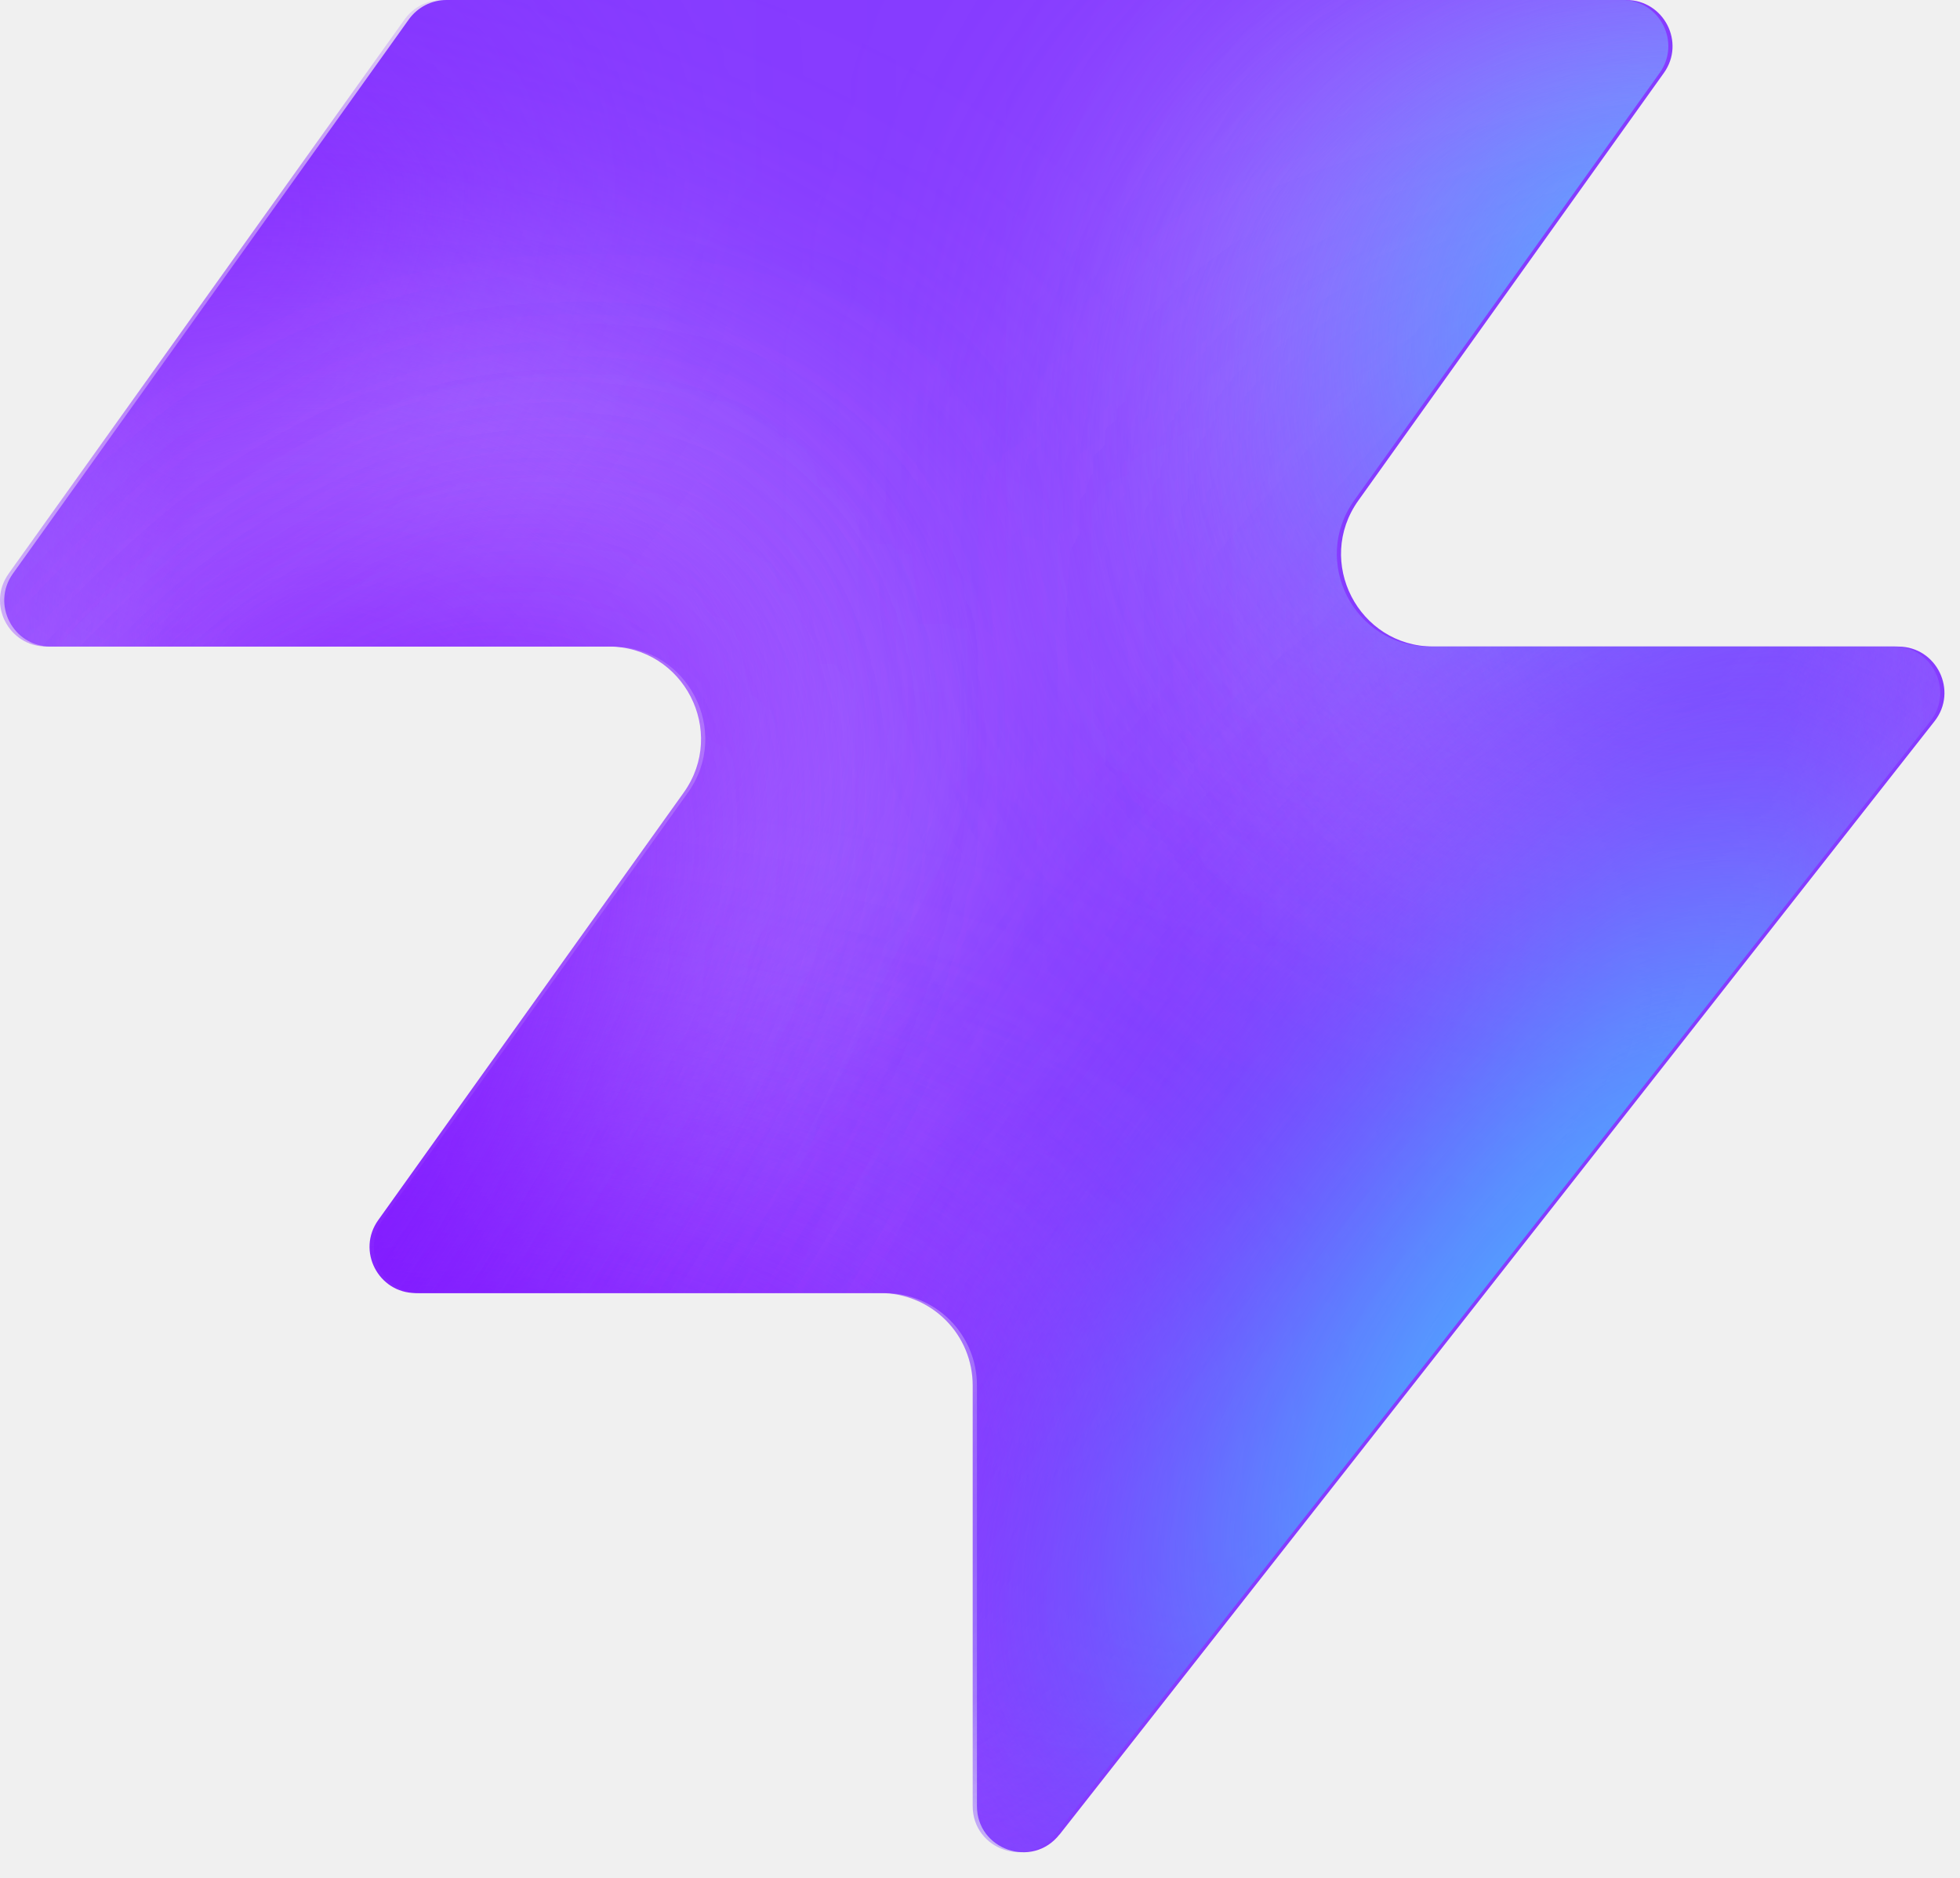
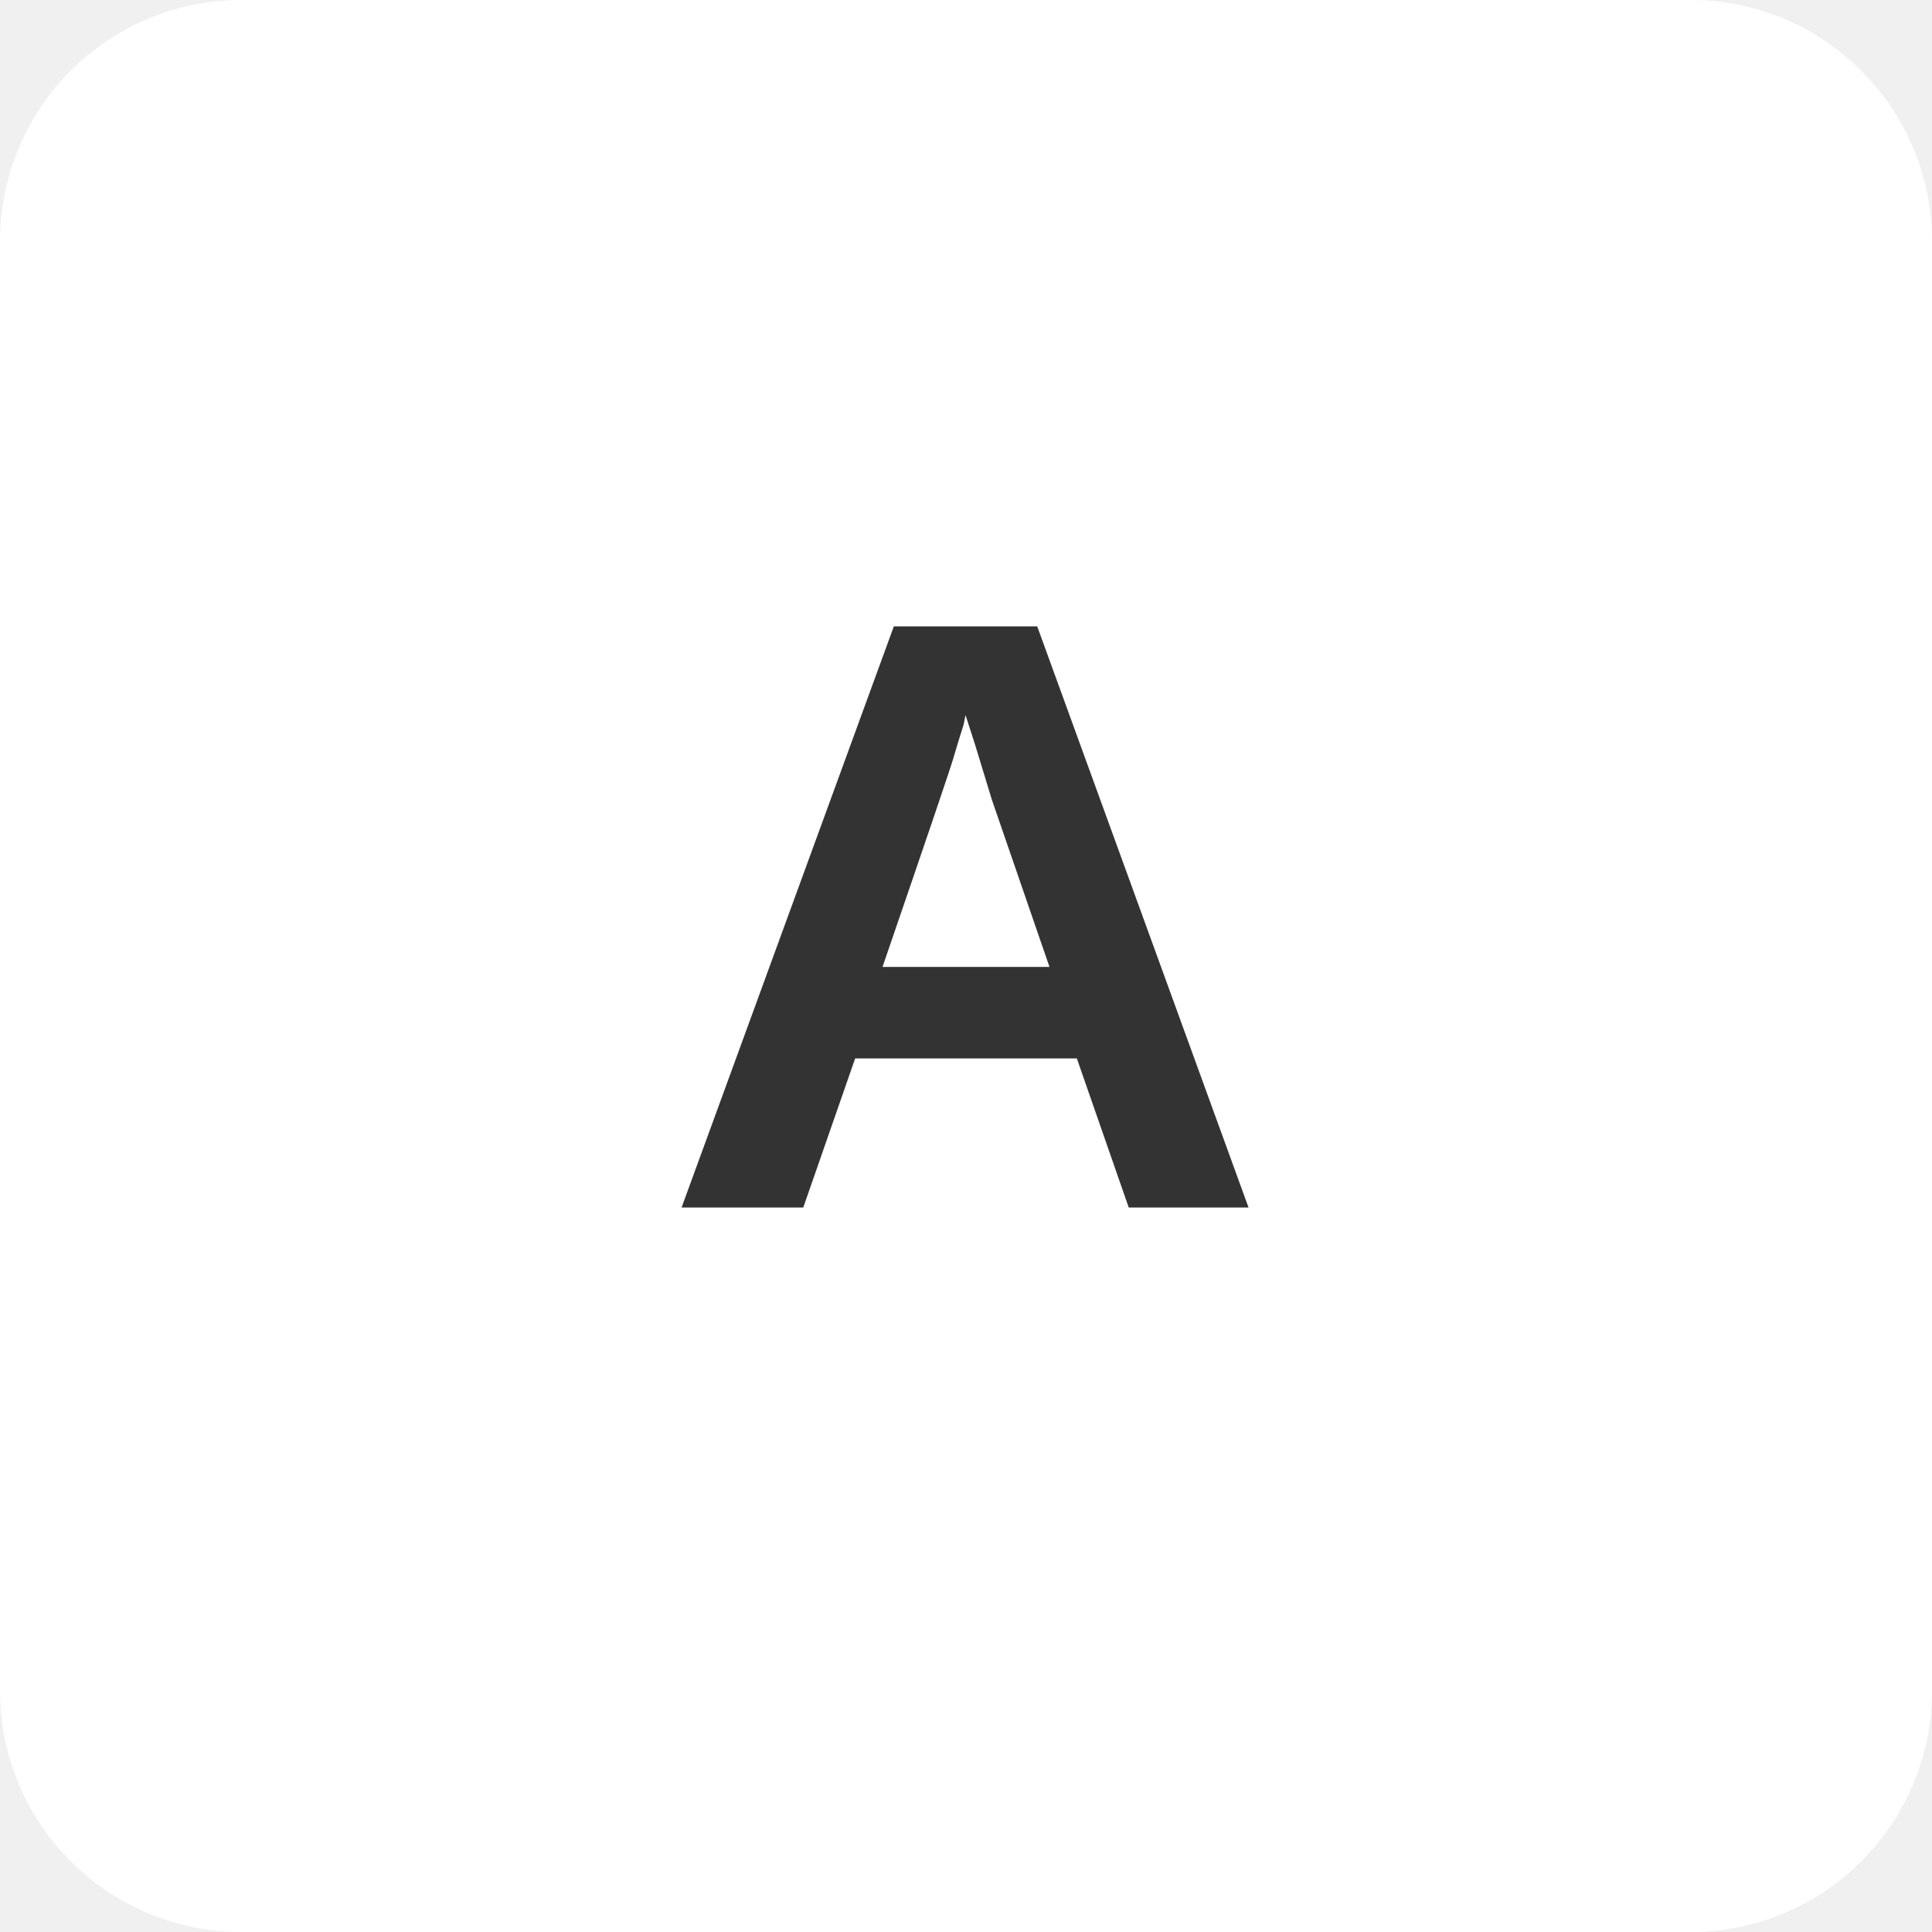
- <svg xmlns="http://www.w3.org/2000/svg" width="48" height="46" fill="none" viewBox="0 0 48 46">
-   <path fill="#863bff" d="M25.946 44.938c-.664.845-2.021.375-2.021-.698V33.937a2.26 2.26 0 0 0-2.262-2.262H10.287c-.92 0-1.456-1.04-.92-1.788l7.48-10.471c1.07-1.497 0-3.578-1.842-3.578H1.237c-.92 0-1.456-1.04-.92-1.788L10.013.474c.214-.297.556-.474.92-.474h28.894c.92 0 1.456 1.04.92 1.788l-7.48 10.471c-1.07 1.498 0 3.579 1.842 3.579h11.377c.943 0 1.473 1.088.89 1.83L25.947 44.94z" style="fill:#863bff;fill:color(display-p3 .525 .23 1);fill-opacity:1" />
-   <mask id="a" width="48" height="46" x="0" y="0" maskUnits="userSpaceOnUse" style="mask-type:alpha">
-     <path fill="#000" d="M25.842 44.938c-.664.844-2.021.375-2.021-.698V33.937a2.26 2.26 0 0 0-2.262-2.262H10.183c-.92 0-1.456-1.04-.92-1.788l7.48-10.471c1.07-1.498 0-3.579-1.842-3.579H1.133c-.92 0-1.456-1.04-.92-1.787L9.91.473c.214-.297.556-.474.92-.474h28.894c.92 0 1.456 1.04.92 1.788l-7.48 10.471c-1.07 1.498 0 3.578 1.842 3.578h11.377c.943 0 1.473 1.088.89 1.832L25.843 44.94z" style="fill:#000;fill-opacity:1" />
-   </mask>
-   <g mask="url(#a)">
-     <g filter="url(#b)">
-       <ellipse cx="5.508" cy="14.704" fill="#ede6ff" rx="5.508" ry="14.704" style="fill:#ede6ff;fill:color(display-p3 .927 .903 1);fill-opacity:1" transform="matrix(.00324 1 1 -.00324 -4.47 31.516)" />
-     </g>
-     <g filter="url(#c)">
-       <ellipse cx="10.399" cy="29.851" fill="#ede6ff" rx="10.399" ry="29.851" style="fill:#ede6ff;fill:color(display-p3 .927 .903 1);fill-opacity:1" transform="matrix(.00324 1 1 -.00324 -39.328 7.883)" />
-     </g>
-     <g filter="url(#d)">
-       <ellipse cx="5.508" cy="30.487" fill="#7e14ff" rx="5.508" ry="30.487" style="fill:#7e14ff;fill:color(display-p3 .492 .077 1);fill-opacity:1" transform="rotate(89.814 -25.913 -14.639)scale(1 -1)" />
-     </g>
-     <g filter="url(#e)">
-       <ellipse cx="5.508" cy="30.599" fill="#7e14ff" rx="5.508" ry="30.599" style="fill:#7e14ff;fill:color(display-p3 .492 .077 1);fill-opacity:1" transform="rotate(89.814 -32.644 -3.334)scale(1 -1)" />
-     </g>
-     <g filter="url(#f)">
-       <ellipse cx="5.508" cy="30.599" fill="#7e14ff" rx="5.508" ry="30.599" style="fill:#7e14ff;fill:color(display-p3 .492 .077 1);fill-opacity:1" transform="matrix(.00324 1 1 -.00324 -34.34 30.47)" />
-     </g>
-     <g filter="url(#g)">
-       <ellipse cx="14.072" cy="22.078" fill="#ede6ff" rx="14.072" ry="22.078" style="fill:#ede6ff;fill:color(display-p3 .927 .903 1);fill-opacity:1" transform="rotate(93.35 24.506 48.493)scale(-1 1)" />
-     </g>
-     <g filter="url(#h)">
-       <ellipse cx="3.47" cy="21.501" fill="#7e14ff" rx="3.47" ry="21.501" style="fill:#7e14ff;fill:color(display-p3 .492 .077 1);fill-opacity:1" transform="rotate(89.009 28.708 47.59)scale(-1 1)" />
-     </g>
-     <g filter="url(#i)">
-       <ellipse cx="3.47" cy="21.501" fill="#7e14ff" rx="3.47" ry="21.501" style="fill:#7e14ff;fill:color(display-p3 .492 .077 1);fill-opacity:1" transform="rotate(89.009 28.708 47.59)scale(-1 1)" />
-     </g>
-     <g filter="url(#j)">
-       <ellipse cx=".387" cy="8.972" fill="#7e14ff" rx="4.407" ry="29.108" style="fill:#7e14ff;fill:color(display-p3 .492 .077 1);fill-opacity:1" transform="rotate(39.51 .387 8.972)" />
-     </g>
-     <g filter="url(#k)">
-       <ellipse cx="47.523" cy="-6.092" fill="#7e14ff" rx="4.407" ry="29.108" style="fill:#7e14ff;fill:color(display-p3 .492 .077 1);fill-opacity:1" transform="rotate(37.892 47.523 -6.092)" />
-     </g>
-     <g filter="url(#l)">
-       <ellipse cx="41.412" cy="6.333" fill="#47bfff" rx="5.971" ry="9.665" style="fill:#47bfff;fill:color(display-p3 .28 .748 1);fill-opacity:1" transform="rotate(37.892 41.412 6.333)" />
-     </g>
-     <g filter="url(#m)">
-       <ellipse cx="-1.879" cy="38.332" fill="#7e14ff" rx="4.407" ry="29.108" style="fill:#7e14ff;fill:color(display-p3 .492 .077 1);fill-opacity:1" transform="rotate(37.892 -1.88 38.332)" />
-     </g>
-     <g filter="url(#n)">
-       <ellipse cx="-1.879" cy="38.332" fill="#7e14ff" rx="4.407" ry="29.108" style="fill:#7e14ff;fill:color(display-p3 .492 .077 1);fill-opacity:1" transform="rotate(37.892 -1.88 38.332)" />
-     </g>
-     <g filter="url(#o)">
-       <ellipse cx="35.651" cy="29.907" fill="#7e14ff" rx="4.407" ry="29.108" style="fill:#7e14ff;fill:color(display-p3 .492 .077 1);fill-opacity:1" transform="rotate(37.892 35.651 29.907)" />
-     </g>
-     <g filter="url(#p)">
-       <ellipse cx="38.418" cy="32.4" fill="#47bfff" rx="5.971" ry="15.297" style="fill:#47bfff;fill:color(display-p3 .28 .748 1);fill-opacity:1" transform="rotate(37.892 38.418 32.4)" />
-     </g>
-   </g>
-   <defs>
-     <filter id="b" width="60.045" height="41.654" x="-19.77" y="16.149" color-interpolation-filters="sRGB" filterUnits="userSpaceOnUse">
-       <feFlood flood-opacity="0" result="BackgroundImageFix" />
-       <feBlend in="SourceGraphic" in2="BackgroundImageFix" result="shape" />
-       <feGaussianBlur result="effect1_foregroundBlur_2002_17158" stdDeviation="7.659" />
-     </filter>
-     <filter id="c" width="90.34" height="51.437" x="-54.613" y="-7.533" color-interpolation-filters="sRGB" filterUnits="userSpaceOnUse">
-       <feFlood flood-opacity="0" result="BackgroundImageFix" />
-       <feBlend in="SourceGraphic" in2="BackgroundImageFix" result="shape" />
-       <feGaussianBlur result="effect1_foregroundBlur_2002_17158" stdDeviation="7.659" />
-     </filter>
-     <filter id="d" width="79.355" height="29.4" x="-49.64" y="2.03" color-interpolation-filters="sRGB" filterUnits="userSpaceOnUse">
-       <feFlood flood-opacity="0" result="BackgroundImageFix" />
-       <feBlend in="SourceGraphic" in2="BackgroundImageFix" result="shape" />
-       <feGaussianBlur result="effect1_foregroundBlur_2002_17158" stdDeviation="4.596" />
-     </filter>
-     <filter id="e" width="79.579" height="29.4" x="-45.045" y="20.029" color-interpolation-filters="sRGB" filterUnits="userSpaceOnUse">
-       <feFlood flood-opacity="0" result="BackgroundImageFix" />
-       <feBlend in="SourceGraphic" in2="BackgroundImageFix" result="shape" />
-       <feGaussianBlur result="effect1_foregroundBlur_2002_17158" stdDeviation="4.596" />
-     </filter>
-     <filter id="f" width="79.579" height="29.4" x="-43.513" y="21.178" color-interpolation-filters="sRGB" filterUnits="userSpaceOnUse">
-       <feFlood flood-opacity="0" result="BackgroundImageFix" />
-       <feBlend in="SourceGraphic" in2="BackgroundImageFix" result="shape" />
-       <feGaussianBlur result="effect1_foregroundBlur_2002_17158" stdDeviation="4.596" />
-     </filter>
-     <filter id="g" width="74.749" height="58.852" x="15.756" y="-17.901" color-interpolation-filters="sRGB" filterUnits="userSpaceOnUse">
-       <feFlood flood-opacity="0" result="BackgroundImageFix" />
-       <feBlend in="SourceGraphic" in2="BackgroundImageFix" result="shape" />
-       <feGaussianBlur result="effect1_foregroundBlur_2002_17158" stdDeviation="7.659" />
-     </filter>
-     <filter id="h" width="61.377" height="25.362" x="23.548" y="2.284" color-interpolation-filters="sRGB" filterUnits="userSpaceOnUse">
-       <feFlood flood-opacity="0" result="BackgroundImageFix" />
-       <feBlend in="SourceGraphic" in2="BackgroundImageFix" result="shape" />
-       <feGaussianBlur result="effect1_foregroundBlur_2002_17158" stdDeviation="4.596" />
-     </filter>
-     <filter id="i" width="61.377" height="25.362" x="23.548" y="2.284" color-interpolation-filters="sRGB" filterUnits="userSpaceOnUse">
-       <feFlood flood-opacity="0" result="BackgroundImageFix" />
-       <feBlend in="SourceGraphic" in2="BackgroundImageFix" result="shape" />
-       <feGaussianBlur result="effect1_foregroundBlur_2002_17158" stdDeviation="4.596" />
-     </filter>
-     <filter id="j" width="56.045" height="63.649" x="-27.636" y="-22.853" color-interpolation-filters="sRGB" filterUnits="userSpaceOnUse">
-       <feFlood flood-opacity="0" result="BackgroundImageFix" />
-       <feBlend in="SourceGraphic" in2="BackgroundImageFix" result="shape" />
-       <feGaussianBlur result="effect1_foregroundBlur_2002_17158" stdDeviation="4.596" />
-     </filter>
-     <filter id="k" width="54.814" height="64.646" x="20.116" y="-38.415" color-interpolation-filters="sRGB" filterUnits="userSpaceOnUse">
-       <feFlood flood-opacity="0" result="BackgroundImageFix" />
-       <feBlend in="SourceGraphic" in2="BackgroundImageFix" result="shape" />
-       <feGaussianBlur result="effect1_foregroundBlur_2002_17158" stdDeviation="4.596" />
-     </filter>
-     <filter id="l" width="33.541" height="35.313" x="24.641" y="-11.323" color-interpolation-filters="sRGB" filterUnits="userSpaceOnUse">
-       <feFlood flood-opacity="0" result="BackgroundImageFix" />
-       <feBlend in="SourceGraphic" in2="BackgroundImageFix" result="shape" />
-       <feGaussianBlur result="effect1_foregroundBlur_2002_17158" stdDeviation="4.596" />
-     </filter>
-     <filter id="m" width="54.814" height="64.646" x="-29.286" y="6.009" color-interpolation-filters="sRGB" filterUnits="userSpaceOnUse">
-       <feFlood flood-opacity="0" result="BackgroundImageFix" />
-       <feBlend in="SourceGraphic" in2="BackgroundImageFix" result="shape" />
-       <feGaussianBlur result="effect1_foregroundBlur_2002_17158" stdDeviation="4.596" />
-     </filter>
-     <filter id="n" width="54.814" height="64.646" x="-29.286" y="6.009" color-interpolation-filters="sRGB" filterUnits="userSpaceOnUse">
-       <feFlood flood-opacity="0" result="BackgroundImageFix" />
-       <feBlend in="SourceGraphic" in2="BackgroundImageFix" result="shape" />
-       <feGaussianBlur result="effect1_foregroundBlur_2002_17158" stdDeviation="4.596" />
-     </filter>
-     <filter id="o" width="54.814" height="64.646" x="8.244" y="-2.416" color-interpolation-filters="sRGB" filterUnits="userSpaceOnUse">
-       <feFlood flood-opacity="0" result="BackgroundImageFix" />
-       <feBlend in="SourceGraphic" in2="BackgroundImageFix" result="shape" />
-       <feGaussianBlur result="effect1_foregroundBlur_2002_17158" stdDeviation="4.596" />
-     </filter>
-     <filter id="p" width="39.409" height="43.623" x="18.713" y="10.588" color-interpolation-filters="sRGB" filterUnits="userSpaceOnUse">
-       <feFlood flood-opacity="0" result="BackgroundImageFix" />
-       <feBlend in="SourceGraphic" in2="BackgroundImageFix" result="shape" />
-       <feGaussianBlur result="effect1_foregroundBlur_2002_17158" stdDeviation="4.596" />
-     </filter>
-   </defs>
+ <svg xmlns="http://www.w3.org/2000/svg" width="32" height="32" viewBox="0 0 32 32">
+   <rect width="32" height="32" fill="#ffffff" rx="4" />
+   <text x="16" y="20" font-family="Arial, sans-serif" font-size="14" font-weight="bold" text-anchor="middle" fill="#333">A</text>
</svg>
